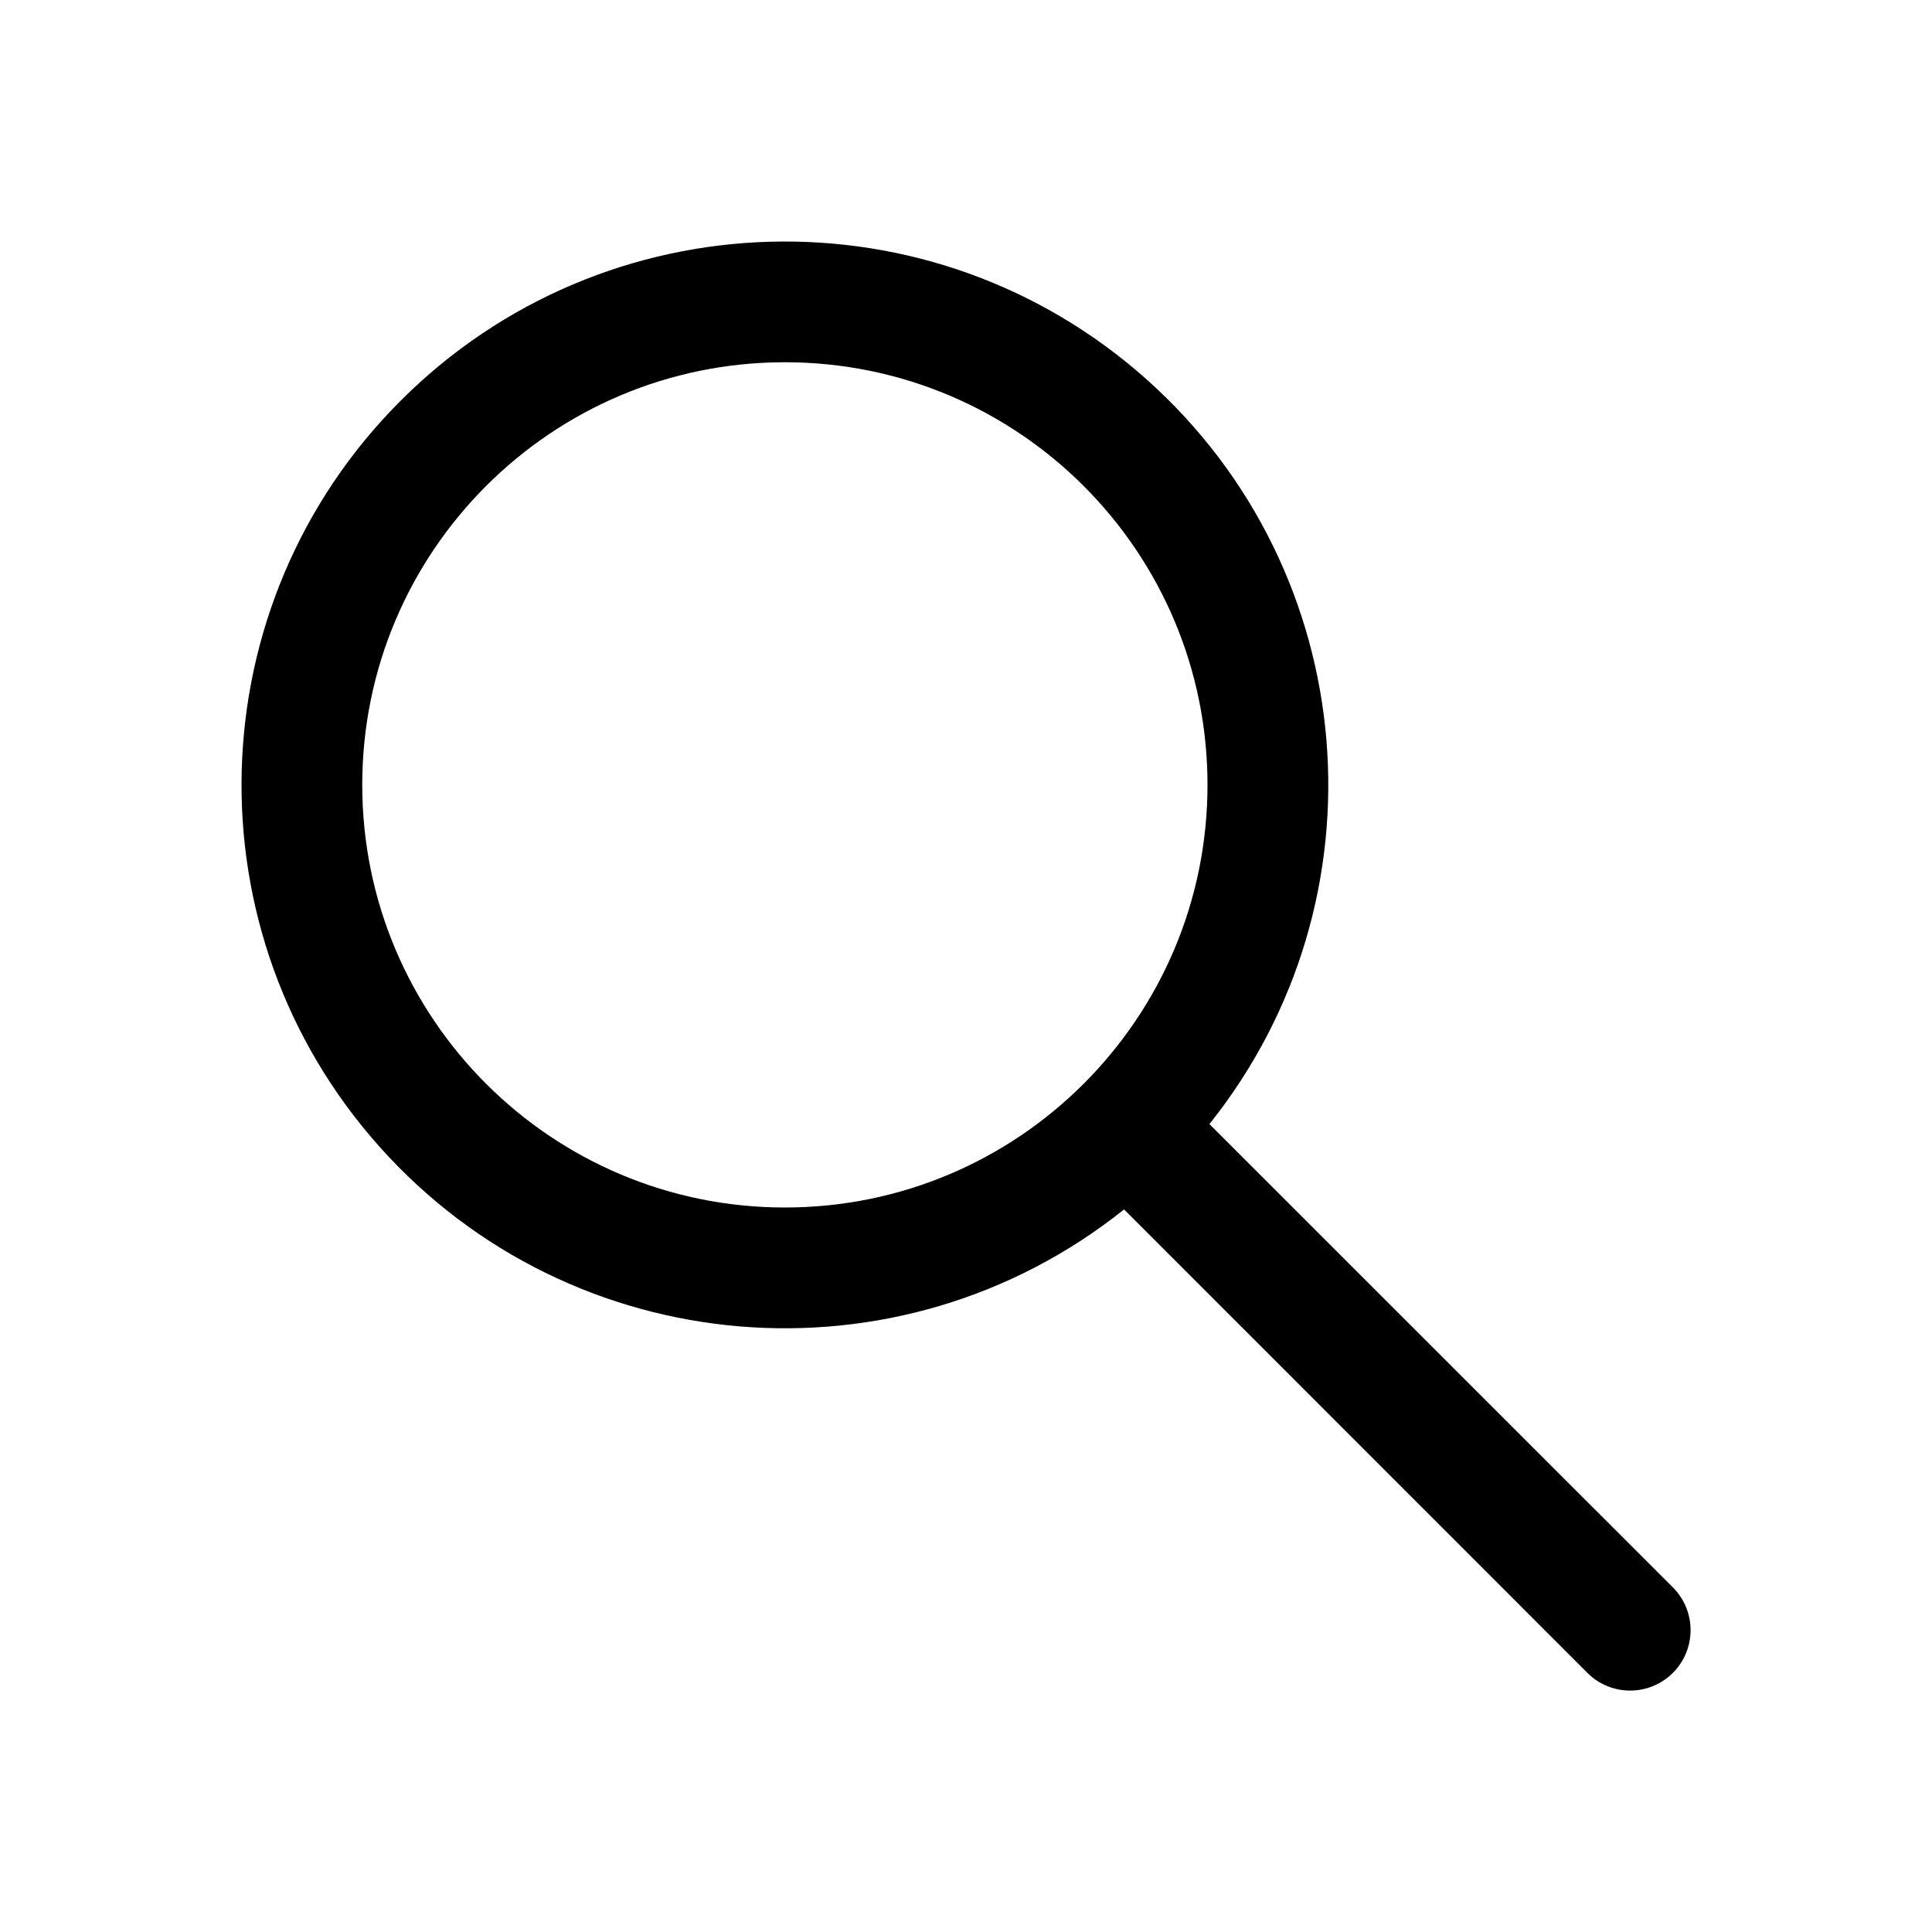
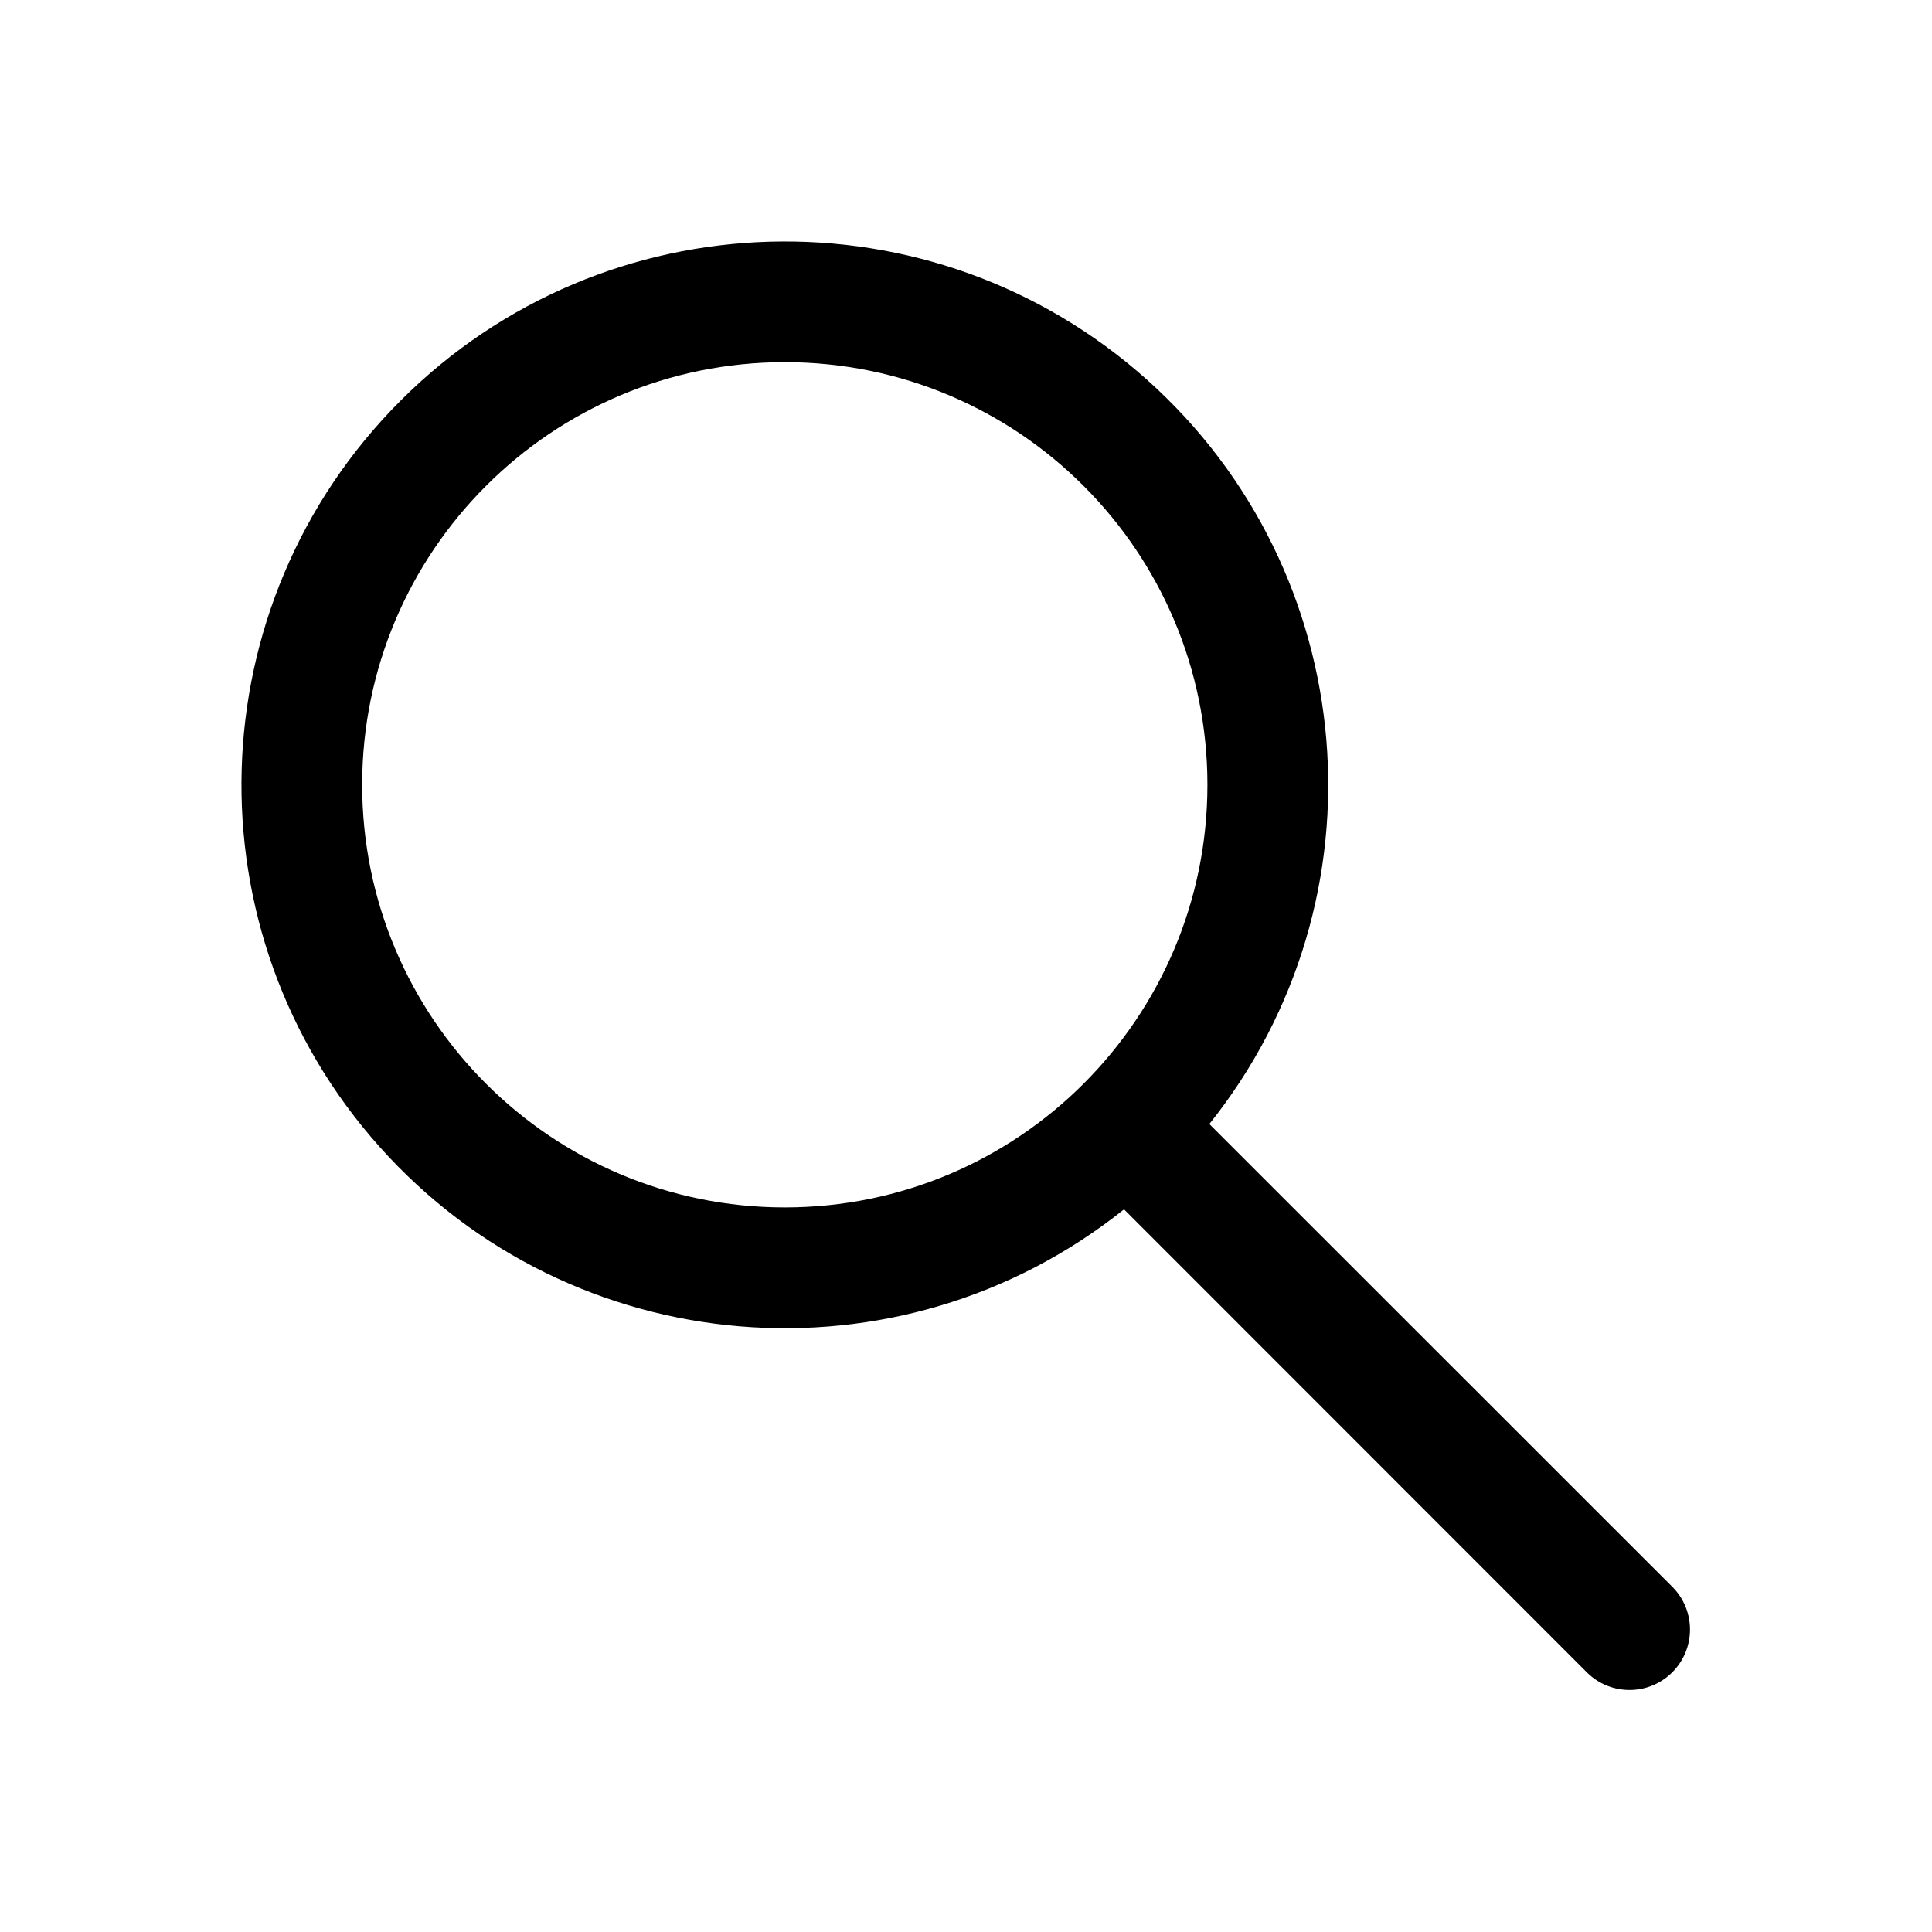
- <svg xmlns="http://www.w3.org/2000/svg" viewBox="0 0 16 16">
-   <path fill="currentColor" d="M9.309 10.016a4.5 4.5 0 1 1 .707-.707l3.838 3.837a.5.5 0 0 1-.708.708zM10 6.5a3.5 3.5 0 1 0-7 0a3.5 3.5 0 0 0 7 0" />
+ <svg xmlns="http://www.w3.org/2000/svg" viewBox="0 0 24 24">
+   <path fill="currentColor" d="m 13.963,15.023 a 6.75,6.75 0 1 1 1.06,-1.06 l 5.757,5.755 a 0.751,0.751 0 0 1 -1.062,1.062 z m 1.036,-5.274 a 5.25,5.25 0 1 0 -10.5,0 5.25,5.25 0 0 0 10.5,0" />
</svg>
